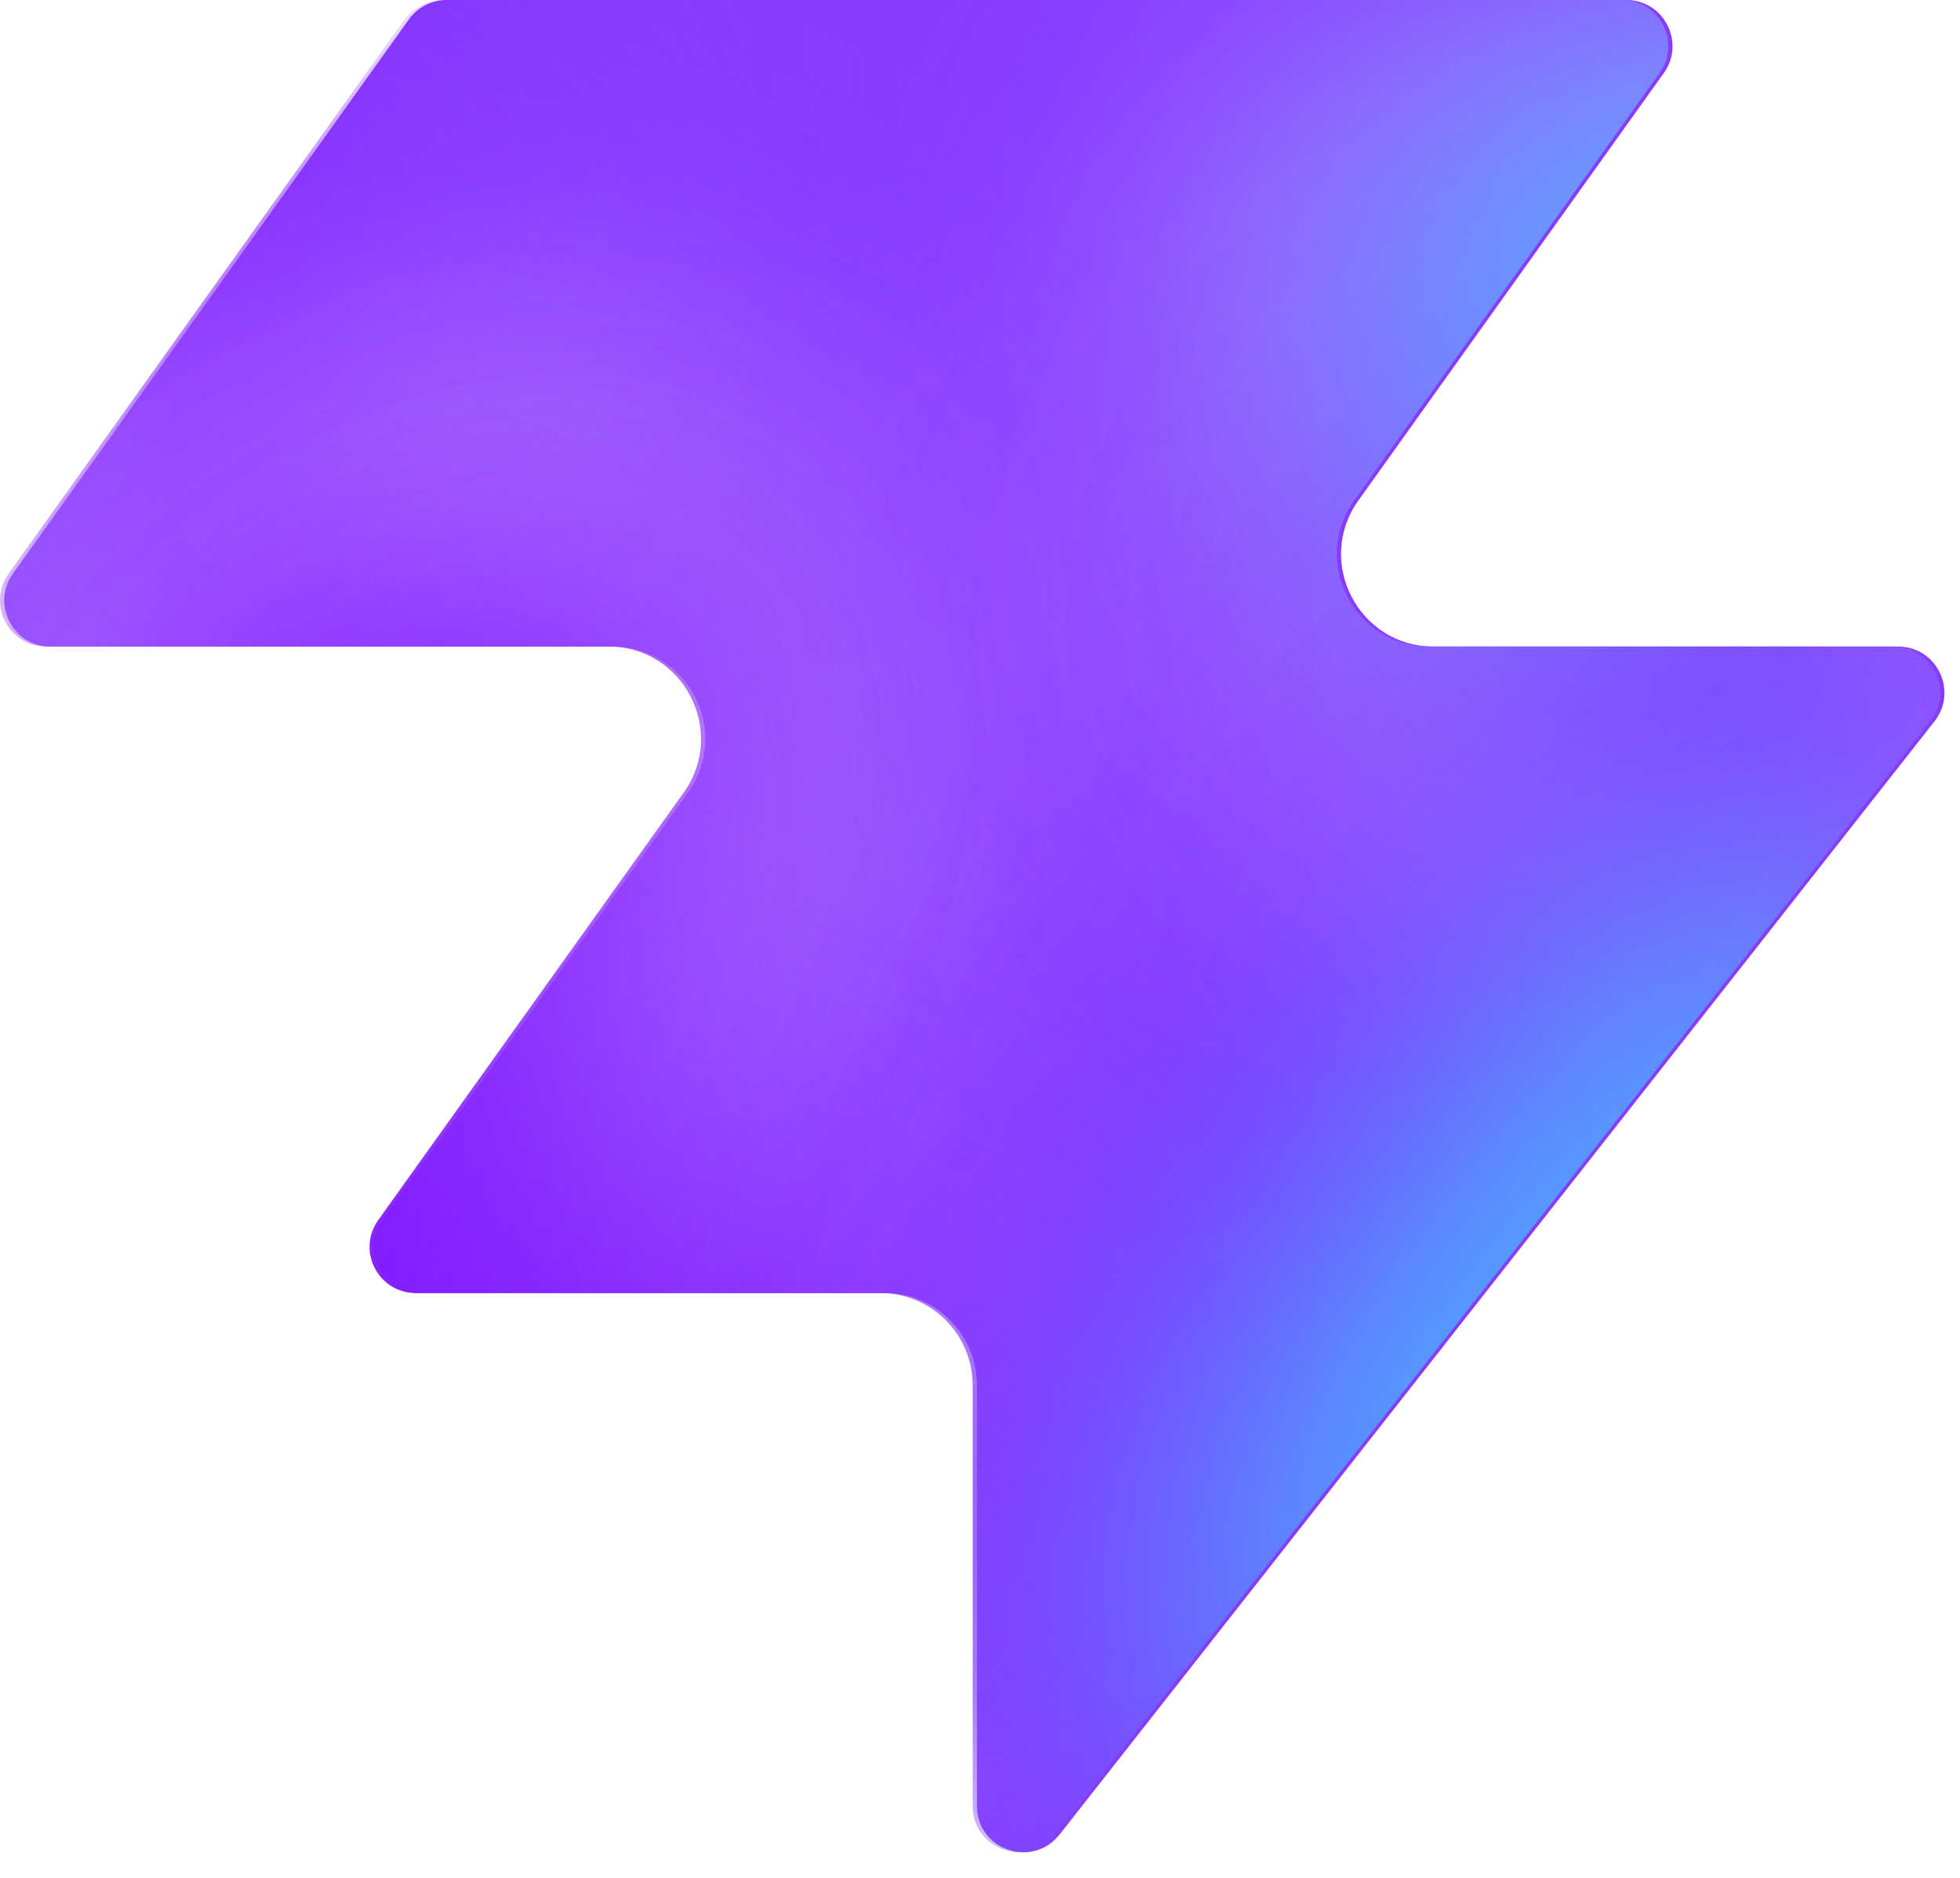
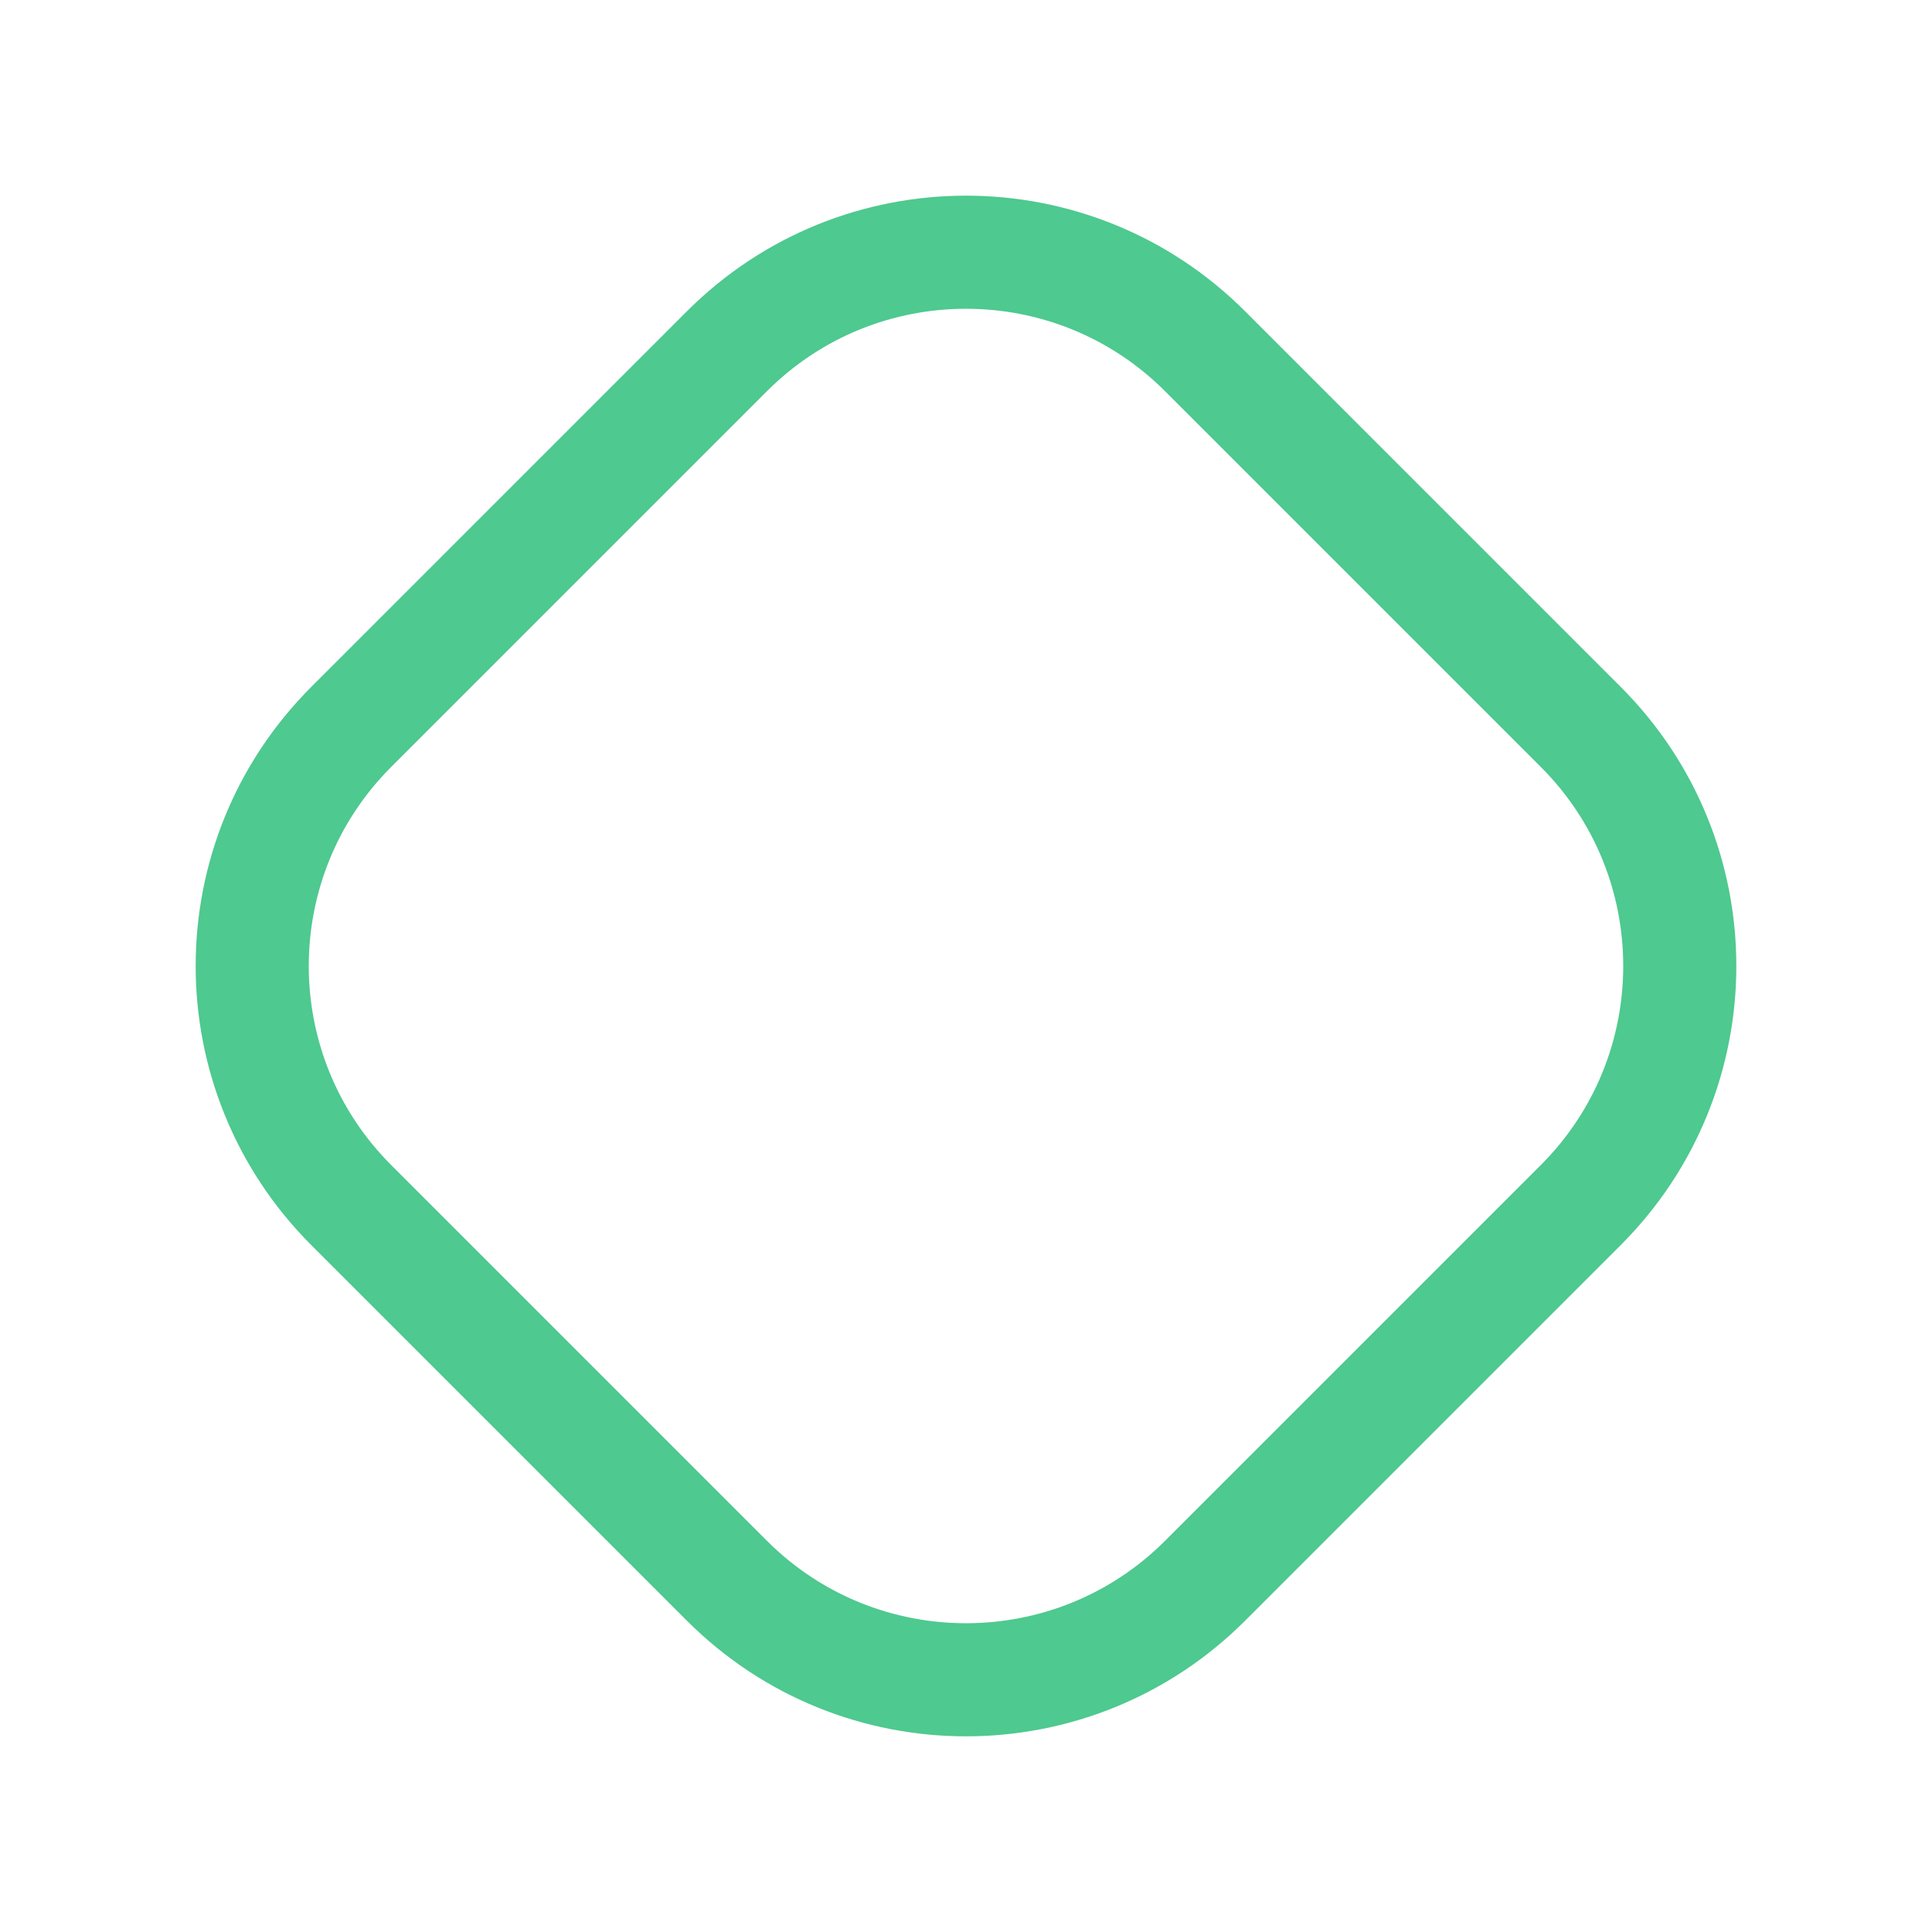
- <svg xmlns="http://www.w3.org/2000/svg" width="48" height="46" fill="none" viewBox="0 0 48 46">
-   <path fill="#863bff" d="M25.946 44.938c-.664.845-2.021.375-2.021-.698V33.937a2.26 2.26 0 0 0-2.262-2.262H10.287c-.92 0-1.456-1.04-.92-1.788l7.48-10.471c1.07-1.497 0-3.578-1.842-3.578H1.237c-.92 0-1.456-1.04-.92-1.788L10.013.474c.214-.297.556-.474.92-.474h28.894c.92 0 1.456 1.04.92 1.788l-7.48 10.471c-1.07 1.498 0 3.579 1.842 3.579h11.377c.943 0 1.473 1.088.89 1.83L25.947 44.94z" style="fill:#863bff;fill:color(display-p3 .525 .23 1);fill-opacity:1" />
-   <mask id="a" width="48" height="46" x="0" y="0" maskUnits="userSpaceOnUse" style="mask-type:alpha">
-     <path fill="#000" d="M25.842 44.938c-.664.844-2.021.375-2.021-.698V33.937a2.26 2.26 0 0 0-2.262-2.262H10.183c-.92 0-1.456-1.04-.92-1.788l7.48-10.471c1.07-1.498 0-3.579-1.842-3.579H1.133c-.92 0-1.456-1.04-.92-1.787L9.91.473c.214-.297.556-.474.92-.474h28.894c.92 0 1.456 1.04.92 1.788l-7.48 10.471c-1.07 1.498 0 3.578 1.842 3.578h11.377c.943 0 1.473 1.088.89 1.832L25.843 44.94z" style="fill:#000;fill-opacity:1" />
-   </mask>
-   <g mask="url(#a)">
-     <g filter="url(#b)">
-       <ellipse cx="5.508" cy="14.704" fill="#ede6ff" rx="5.508" ry="14.704" style="fill:#ede6ff;fill:color(display-p3 .927 .903 1);fill-opacity:1" transform="matrix(.00324 1 1 -.00324 -4.47 31.516)" />
-     </g>
-     <g filter="url(#c)">
-       <ellipse cx="10.399" cy="29.851" fill="#ede6ff" rx="10.399" ry="29.851" style="fill:#ede6ff;fill:color(display-p3 .927 .903 1);fill-opacity:1" transform="matrix(.00324 1 1 -.00324 -39.328 7.883)" />
-     </g>
-     <g filter="url(#d)">
-       <ellipse cx="5.508" cy="30.487" fill="#7e14ff" rx="5.508" ry="30.487" style="fill:#7e14ff;fill:color(display-p3 .492 .077 1);fill-opacity:1" transform="rotate(89.814 -25.913 -14.639)scale(1 -1)" />
-     </g>
-     <g filter="url(#e)">
-       <ellipse cx="5.508" cy="30.599" fill="#7e14ff" rx="5.508" ry="30.599" style="fill:#7e14ff;fill:color(display-p3 .492 .077 1);fill-opacity:1" transform="rotate(89.814 -32.644 -3.334)scale(1 -1)" />
-     </g>
-     <g filter="url(#f)">
-       <ellipse cx="5.508" cy="30.599" fill="#7e14ff" rx="5.508" ry="30.599" style="fill:#7e14ff;fill:color(display-p3 .492 .077 1);fill-opacity:1" transform="matrix(.00324 1 1 -.00324 -34.34 30.47)" />
-     </g>
-     <g filter="url(#g)">
-       <ellipse cx="14.072" cy="22.078" fill="#ede6ff" rx="14.072" ry="22.078" style="fill:#ede6ff;fill:color(display-p3 .927 .903 1);fill-opacity:1" transform="rotate(93.35 24.506 48.493)scale(-1 1)" />
-     </g>
-     <g filter="url(#h)">
-       <ellipse cx="3.47" cy="21.501" fill="#7e14ff" rx="3.47" ry="21.501" style="fill:#7e14ff;fill:color(display-p3 .492 .077 1);fill-opacity:1" transform="rotate(89.009 28.708 47.59)scale(-1 1)" />
-     </g>
-     <g filter="url(#i)">
-       <ellipse cx="3.47" cy="21.501" fill="#7e14ff" rx="3.47" ry="21.501" style="fill:#7e14ff;fill:color(display-p3 .492 .077 1);fill-opacity:1" transform="rotate(89.009 28.708 47.59)scale(-1 1)" />
-     </g>
-     <g filter="url(#j)">
-       <ellipse cx=".387" cy="8.972" fill="#7e14ff" rx="4.407" ry="29.108" style="fill:#7e14ff;fill:color(display-p3 .492 .077 1);fill-opacity:1" transform="rotate(39.51 .387 8.972)" />
-     </g>
-     <g filter="url(#k)">
-       <ellipse cx="47.523" cy="-6.092" fill="#7e14ff" rx="4.407" ry="29.108" style="fill:#7e14ff;fill:color(display-p3 .492 .077 1);fill-opacity:1" transform="rotate(37.892 47.523 -6.092)" />
-     </g>
-     <g filter="url(#l)">
-       <ellipse cx="41.412" cy="6.333" fill="#47bfff" rx="5.971" ry="9.665" style="fill:#47bfff;fill:color(display-p3 .28 .748 1);fill-opacity:1" transform="rotate(37.892 41.412 6.333)" />
-     </g>
-     <g filter="url(#m)">
-       <ellipse cx="-1.879" cy="38.332" fill="#7e14ff" rx="4.407" ry="29.108" style="fill:#7e14ff;fill:color(display-p3 .492 .077 1);fill-opacity:1" transform="rotate(37.892 -1.88 38.332)" />
-     </g>
-     <g filter="url(#n)">
-       <ellipse cx="-1.879" cy="38.332" fill="#7e14ff" rx="4.407" ry="29.108" style="fill:#7e14ff;fill:color(display-p3 .492 .077 1);fill-opacity:1" transform="rotate(37.892 -1.88 38.332)" />
-     </g>
-     <g filter="url(#o)">
-       <ellipse cx="35.651" cy="29.907" fill="#7e14ff" rx="4.407" ry="29.108" style="fill:#7e14ff;fill:color(display-p3 .492 .077 1);fill-opacity:1" transform="rotate(37.892 35.651 29.907)" />
-     </g>
-     <g filter="url(#p)">
-       <ellipse cx="38.418" cy="32.4" fill="#47bfff" rx="5.971" ry="15.297" style="fill:#47bfff;fill:color(display-p3 .28 .748 1);fill-opacity:1" transform="rotate(37.892 38.418 32.4)" />
-     </g>
-   </g>
-   <defs>
-     <filter id="b" width="60.045" height="41.654" x="-19.77" y="16.149" color-interpolation-filters="sRGB" filterUnits="userSpaceOnUse">
-       <feFlood flood-opacity="0" result="BackgroundImageFix" />
-       <feBlend in="SourceGraphic" in2="BackgroundImageFix" result="shape" />
-       <feGaussianBlur result="effect1_foregroundBlur_2002_17158" stdDeviation="7.659" />
-     </filter>
-     <filter id="c" width="90.34" height="51.437" x="-54.613" y="-7.533" color-interpolation-filters="sRGB" filterUnits="userSpaceOnUse">
-       <feFlood flood-opacity="0" result="BackgroundImageFix" />
-       <feBlend in="SourceGraphic" in2="BackgroundImageFix" result="shape" />
-       <feGaussianBlur result="effect1_foregroundBlur_2002_17158" stdDeviation="7.659" />
-     </filter>
-     <filter id="d" width="79.355" height="29.4" x="-49.64" y="2.03" color-interpolation-filters="sRGB" filterUnits="userSpaceOnUse">
-       <feFlood flood-opacity="0" result="BackgroundImageFix" />
-       <feBlend in="SourceGraphic" in2="BackgroundImageFix" result="shape" />
-       <feGaussianBlur result="effect1_foregroundBlur_2002_17158" stdDeviation="4.596" />
-     </filter>
-     <filter id="e" width="79.579" height="29.4" x="-45.045" y="20.029" color-interpolation-filters="sRGB" filterUnits="userSpaceOnUse">
-       <feFlood flood-opacity="0" result="BackgroundImageFix" />
-       <feBlend in="SourceGraphic" in2="BackgroundImageFix" result="shape" />
-       <feGaussianBlur result="effect1_foregroundBlur_2002_17158" stdDeviation="4.596" />
-     </filter>
-     <filter id="f" width="79.579" height="29.4" x="-43.513" y="21.178" color-interpolation-filters="sRGB" filterUnits="userSpaceOnUse">
-       <feFlood flood-opacity="0" result="BackgroundImageFix" />
-       <feBlend in="SourceGraphic" in2="BackgroundImageFix" result="shape" />
-       <feGaussianBlur result="effect1_foregroundBlur_2002_17158" stdDeviation="4.596" />
-     </filter>
-     <filter id="g" width="74.749" height="58.852" x="15.756" y="-17.901" color-interpolation-filters="sRGB" filterUnits="userSpaceOnUse">
-       <feFlood flood-opacity="0" result="BackgroundImageFix" />
-       <feBlend in="SourceGraphic" in2="BackgroundImageFix" result="shape" />
-       <feGaussianBlur result="effect1_foregroundBlur_2002_17158" stdDeviation="7.659" />
-     </filter>
-     <filter id="h" width="61.377" height="25.362" x="23.548" y="2.284" color-interpolation-filters="sRGB" filterUnits="userSpaceOnUse">
-       <feFlood flood-opacity="0" result="BackgroundImageFix" />
-       <feBlend in="SourceGraphic" in2="BackgroundImageFix" result="shape" />
-       <feGaussianBlur result="effect1_foregroundBlur_2002_17158" stdDeviation="4.596" />
-     </filter>
-     <filter id="i" width="61.377" height="25.362" x="23.548" y="2.284" color-interpolation-filters="sRGB" filterUnits="userSpaceOnUse">
-       <feFlood flood-opacity="0" result="BackgroundImageFix" />
-       <feBlend in="SourceGraphic" in2="BackgroundImageFix" result="shape" />
-       <feGaussianBlur result="effect1_foregroundBlur_2002_17158" stdDeviation="4.596" />
-     </filter>
-     <filter id="j" width="56.045" height="63.649" x="-27.636" y="-22.853" color-interpolation-filters="sRGB" filterUnits="userSpaceOnUse">
-       <feFlood flood-opacity="0" result="BackgroundImageFix" />
-       <feBlend in="SourceGraphic" in2="BackgroundImageFix" result="shape" />
-       <feGaussianBlur result="effect1_foregroundBlur_2002_17158" stdDeviation="4.596" />
-     </filter>
-     <filter id="k" width="54.814" height="64.646" x="20.116" y="-38.415" color-interpolation-filters="sRGB" filterUnits="userSpaceOnUse">
-       <feFlood flood-opacity="0" result="BackgroundImageFix" />
-       <feBlend in="SourceGraphic" in2="BackgroundImageFix" result="shape" />
-       <feGaussianBlur result="effect1_foregroundBlur_2002_17158" stdDeviation="4.596" />
-     </filter>
-     <filter id="l" width="33.541" height="35.313" x="24.641" y="-11.323" color-interpolation-filters="sRGB" filterUnits="userSpaceOnUse">
-       <feFlood flood-opacity="0" result="BackgroundImageFix" />
-       <feBlend in="SourceGraphic" in2="BackgroundImageFix" result="shape" />
-       <feGaussianBlur result="effect1_foregroundBlur_2002_17158" stdDeviation="4.596" />
-     </filter>
-     <filter id="m" width="54.814" height="64.646" x="-29.286" y="6.009" color-interpolation-filters="sRGB" filterUnits="userSpaceOnUse">
-       <feFlood flood-opacity="0" result="BackgroundImageFix" />
-       <feBlend in="SourceGraphic" in2="BackgroundImageFix" result="shape" />
-       <feGaussianBlur result="effect1_foregroundBlur_2002_17158" stdDeviation="4.596" />
-     </filter>
-     <filter id="n" width="54.814" height="64.646" x="-29.286" y="6.009" color-interpolation-filters="sRGB" filterUnits="userSpaceOnUse">
-       <feFlood flood-opacity="0" result="BackgroundImageFix" />
-       <feBlend in="SourceGraphic" in2="BackgroundImageFix" result="shape" />
-       <feGaussianBlur result="effect1_foregroundBlur_2002_17158" stdDeviation="4.596" />
-     </filter>
-     <filter id="o" width="54.814" height="64.646" x="8.244" y="-2.416" color-interpolation-filters="sRGB" filterUnits="userSpaceOnUse">
-       <feFlood flood-opacity="0" result="BackgroundImageFix" />
-       <feBlend in="SourceGraphic" in2="BackgroundImageFix" result="shape" />
-       <feGaussianBlur result="effect1_foregroundBlur_2002_17158" stdDeviation="4.596" />
-     </filter>
-     <filter id="p" width="39.409" height="43.623" x="18.713" y="10.588" color-interpolation-filters="sRGB" filterUnits="userSpaceOnUse">
-       <feFlood flood-opacity="0" result="BackgroundImageFix" />
-       <feBlend in="SourceGraphic" in2="BackgroundImageFix" result="shape" />
-       <feGaussianBlur result="effect1_foregroundBlur_2002_17158" stdDeviation="4.596" />
-     </filter>
-   </defs>
+ <svg xmlns="http://www.w3.org/2000/svg" width="48" height="48" fill="none" viewBox="0 0 48 48">
+   <rect x="9" y="9" width="30" height="30" rx="8.40" ry="8.40" fill="none" stroke="#4ec98f" stroke-width="2.81" transform="rotate(45 24 24)" />
</svg>
